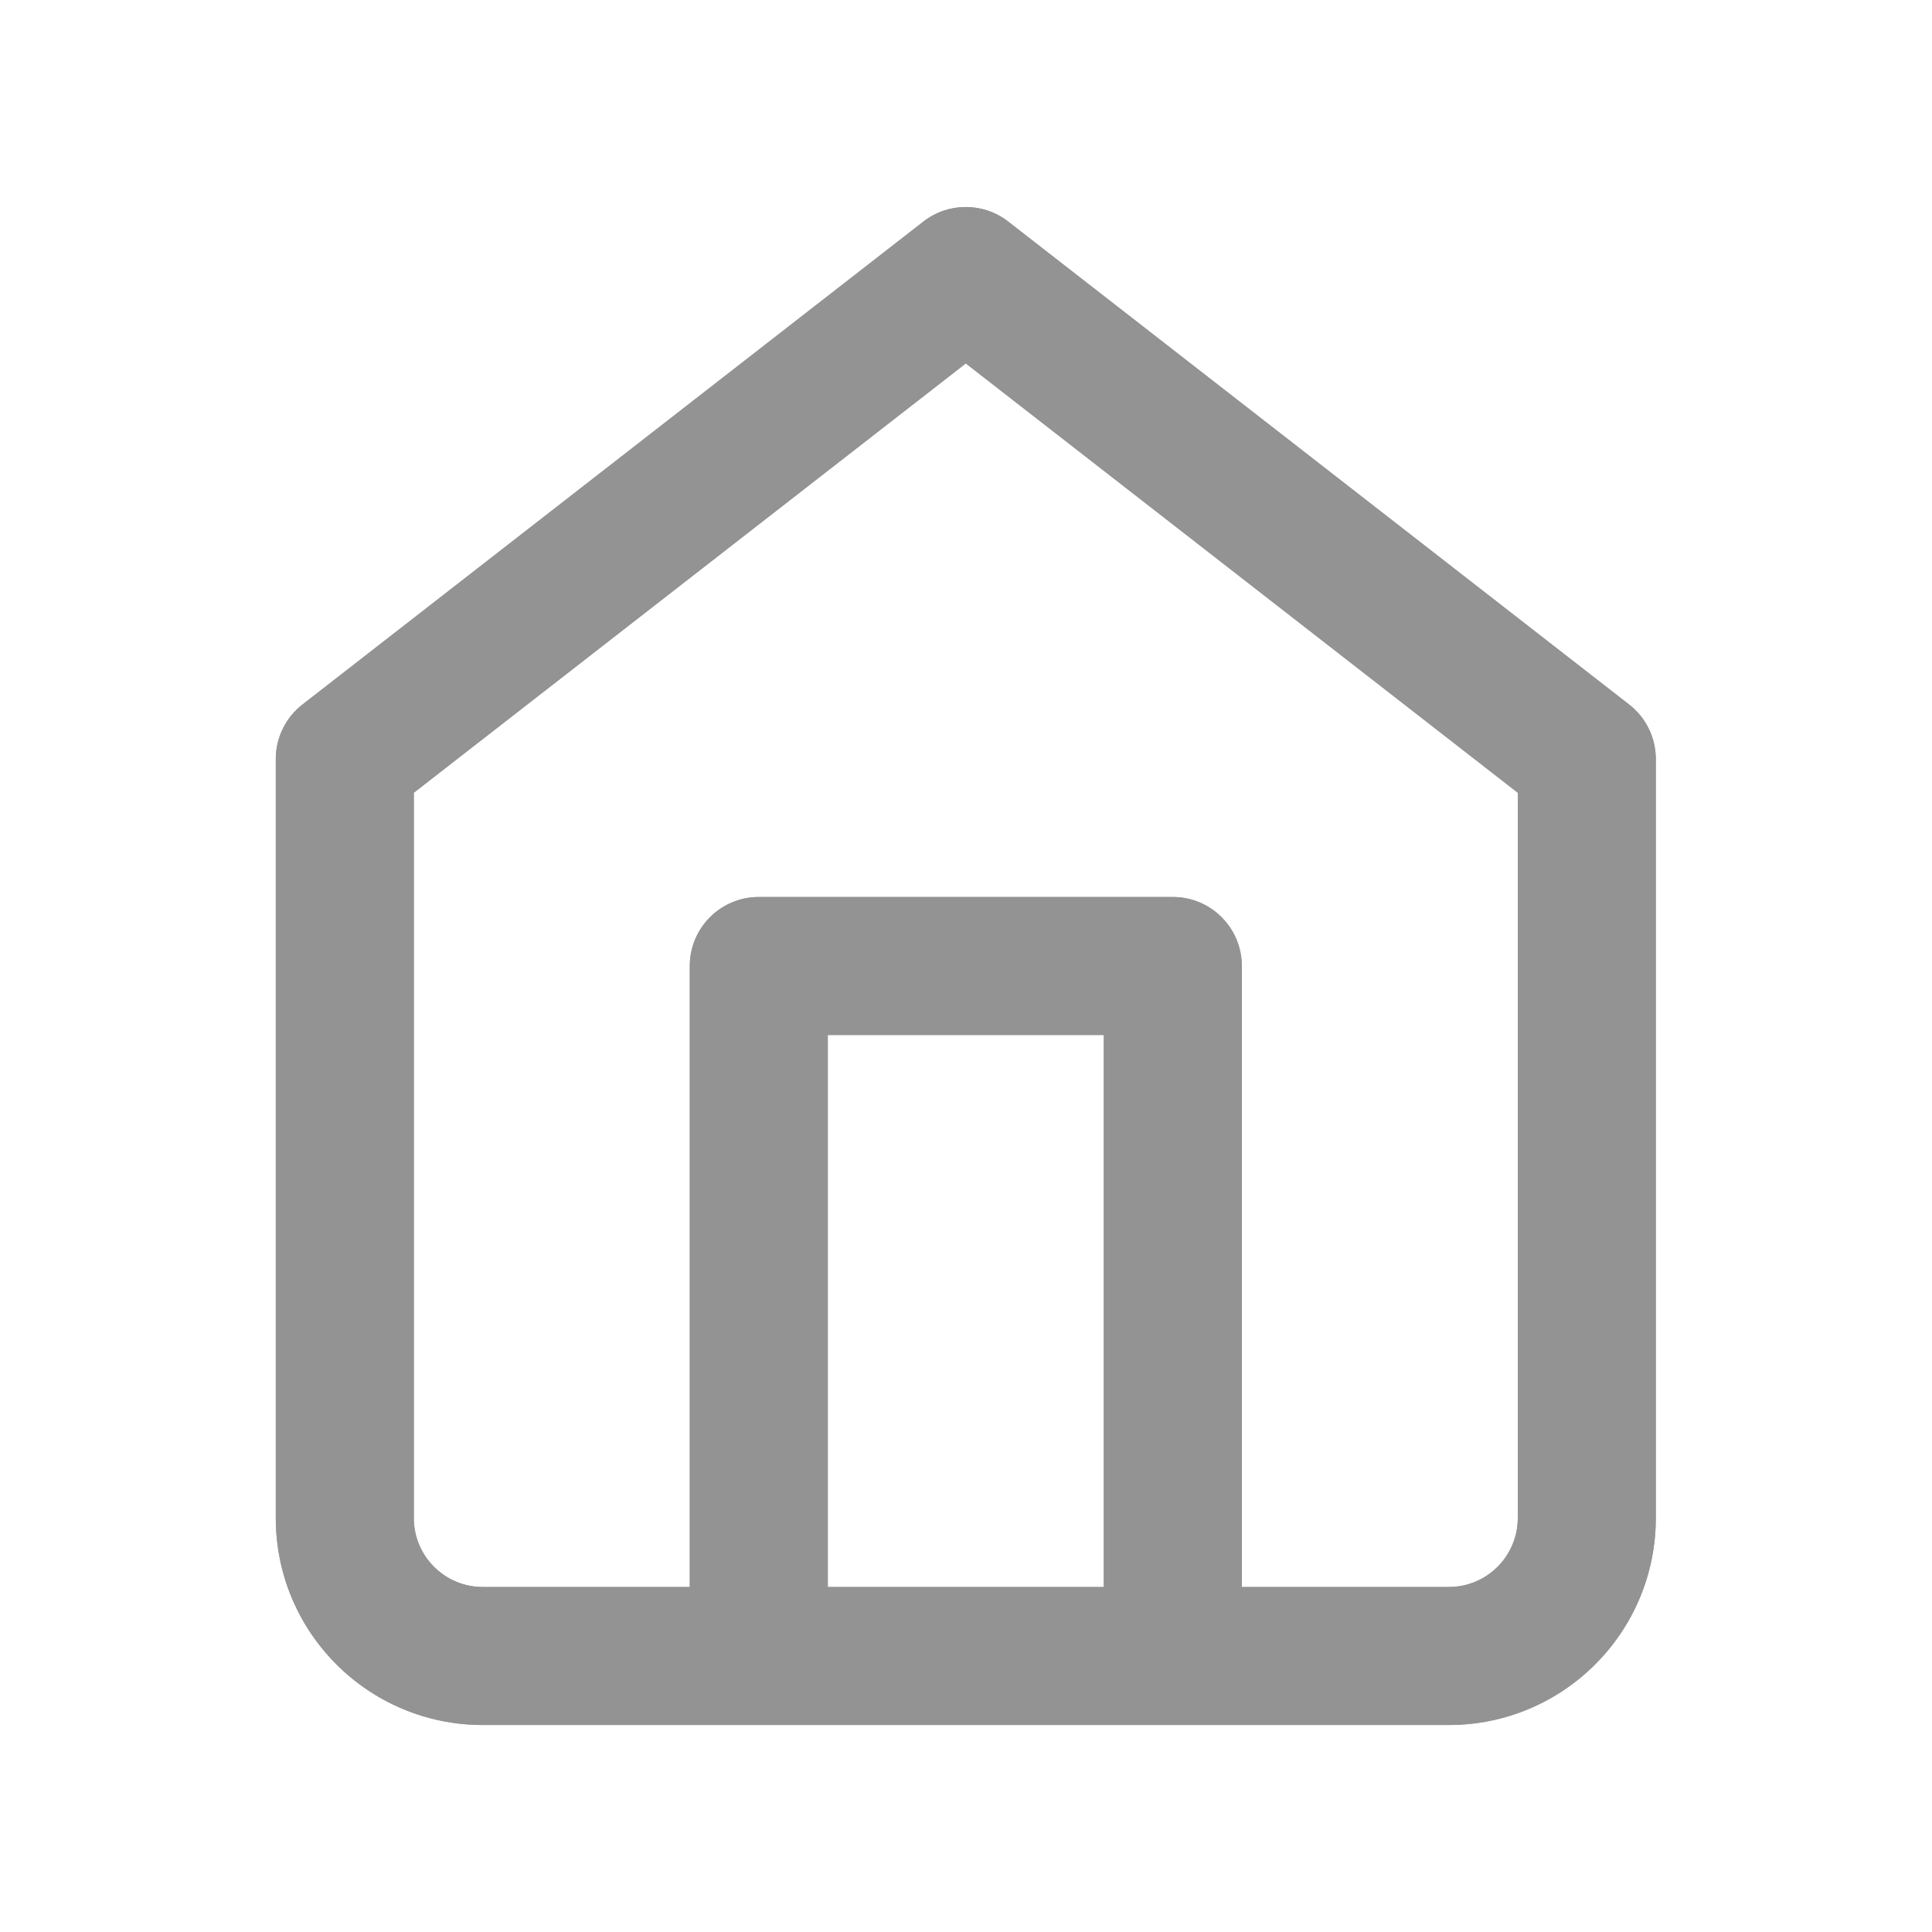
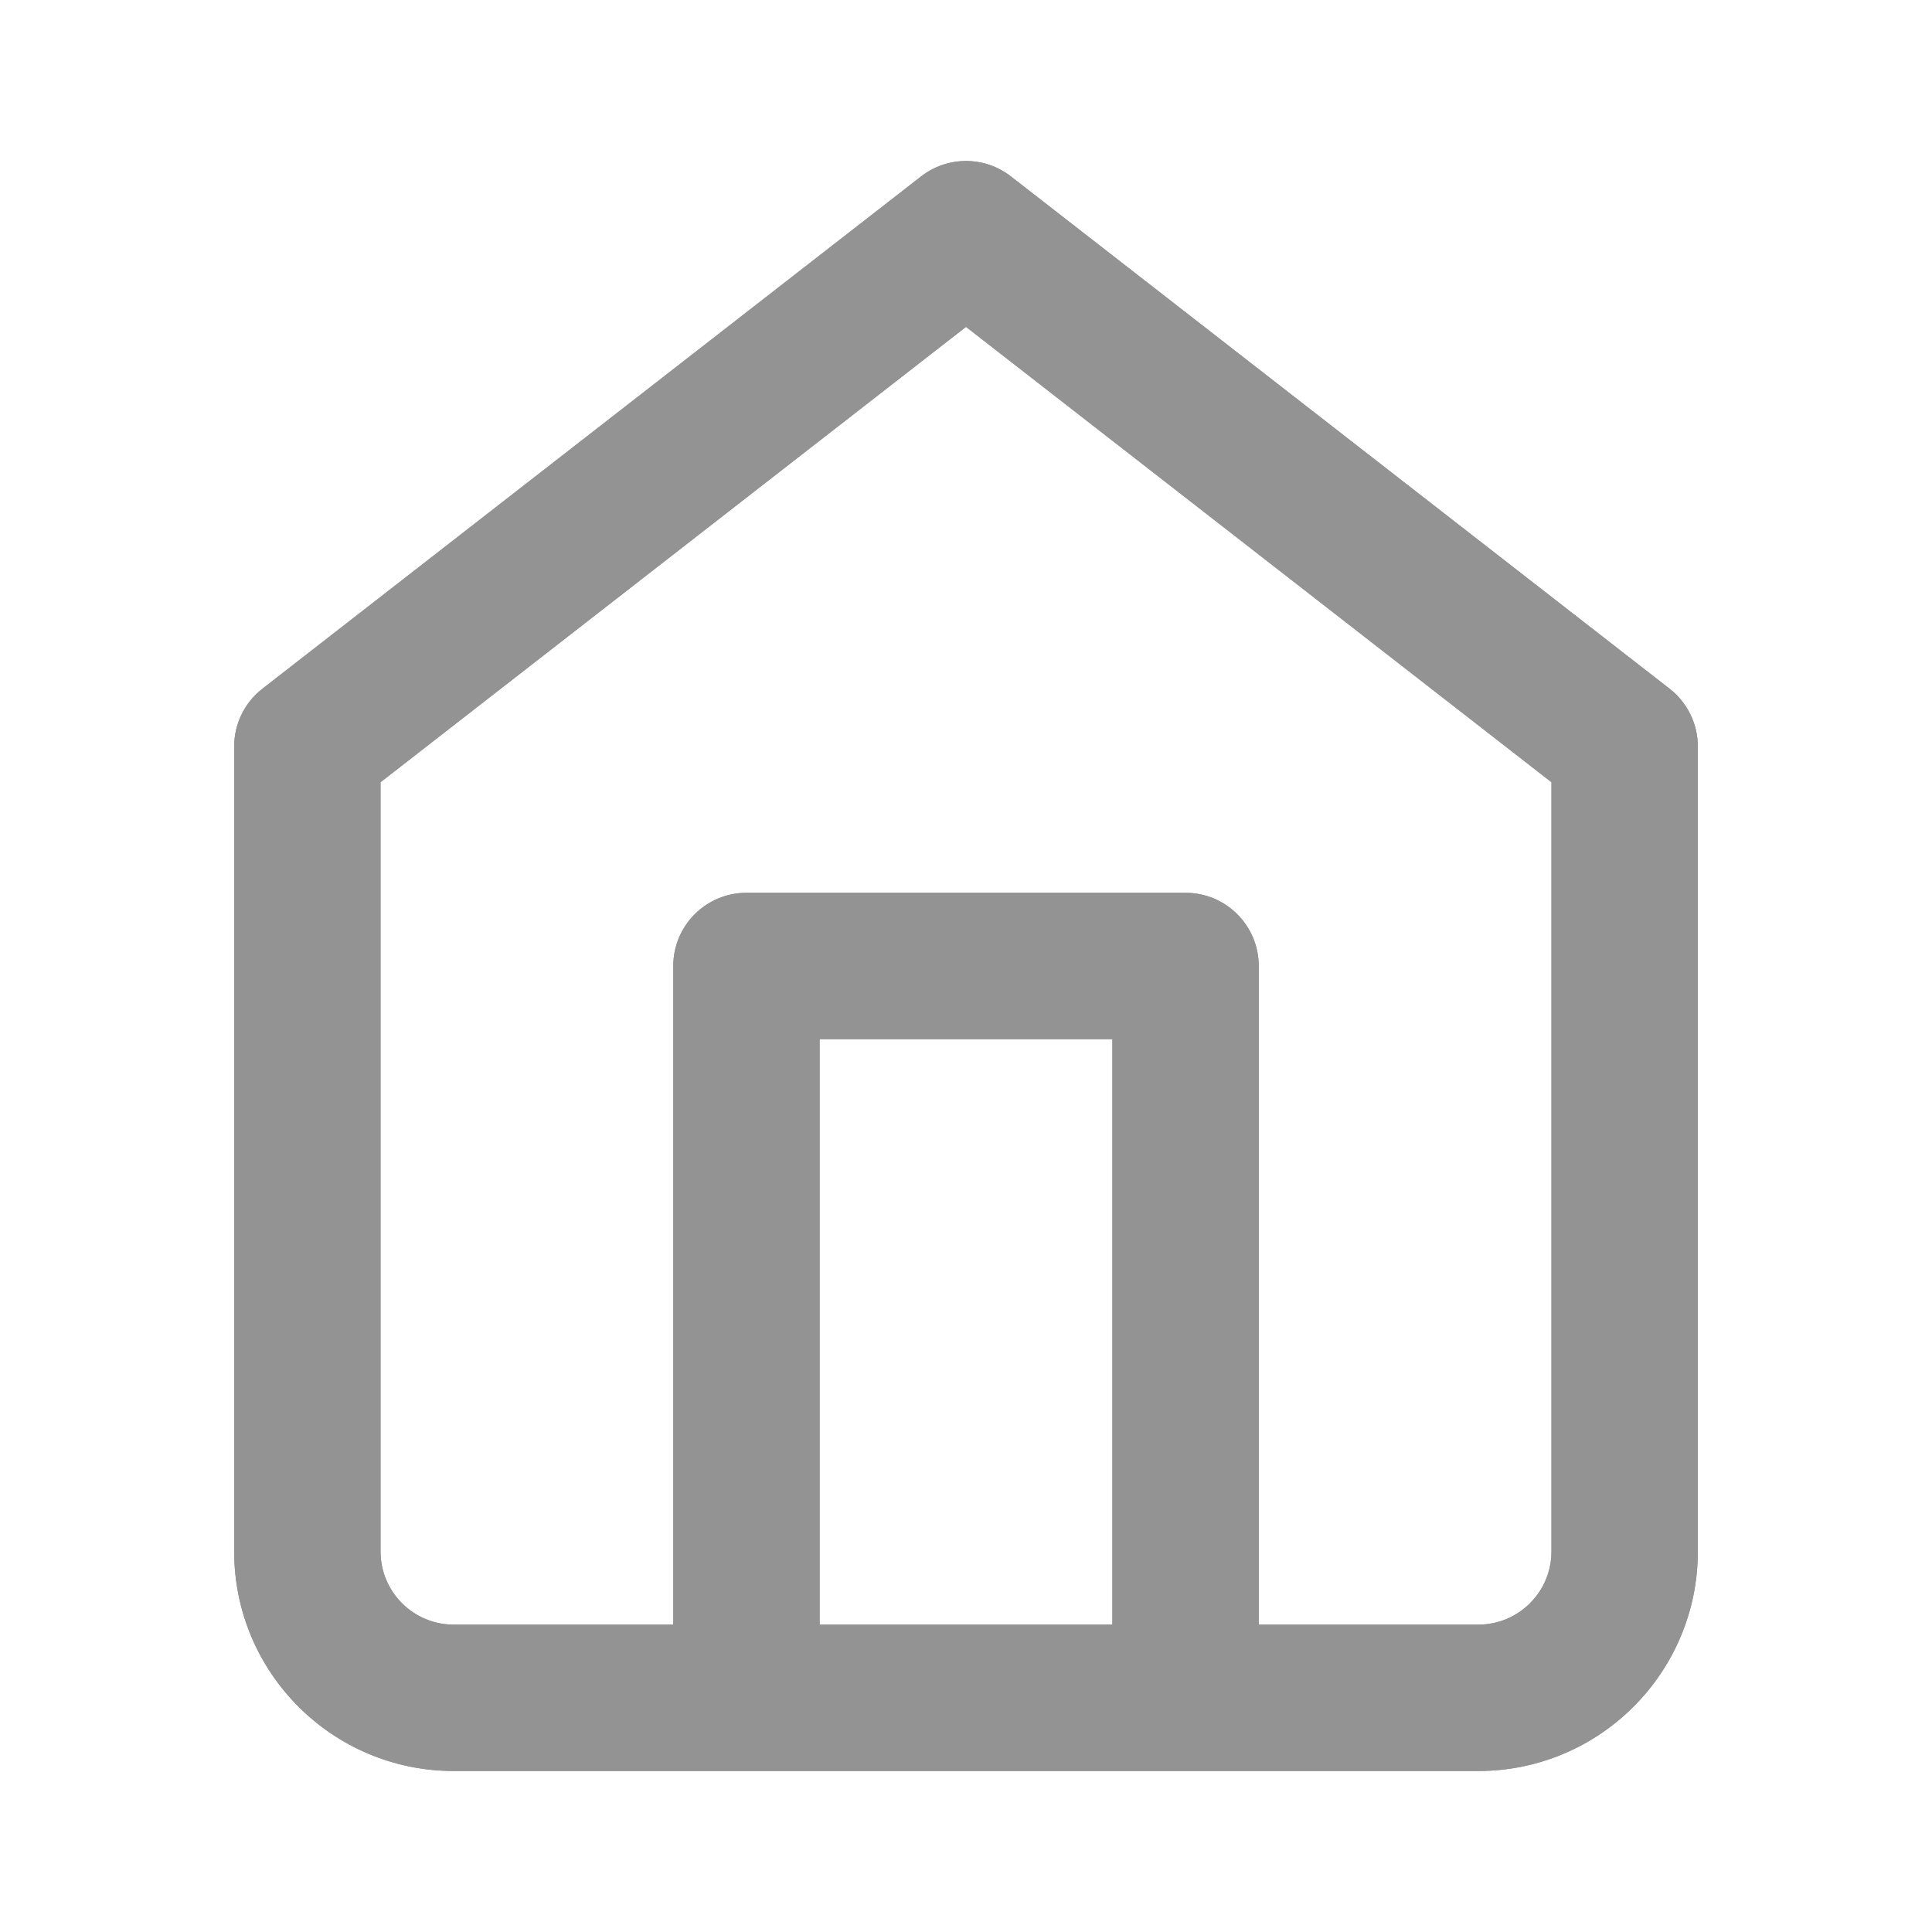
- <svg xmlns="http://www.w3.org/2000/svg" width="28" height="28" viewBox="0 0 28 28">
+ <svg xmlns="http://www.w3.org/2000/svg" width="120" height="120" version="1.1" viewBox="0 0 120 120">
  <defs>
    <clipPath id="clip-path">
-       <path id="Combined_Shape" data-name="Combined Shape" d="M13,22H3a3,3,0,0,1-3-3V8a1,1,0,0,1,.386-.789l9-7a1,1,0,0,1,1.228,0l9,7A1,1,0,0,1,20,8V19a3,3,0,0,1-3,3Zm4-2a1,1,0,0,0,1-1V8.489L10,2.267,2,8.489V19a1,1,0,0,0,1,1H6V11a1,1,0,0,1,1-1h6a1,1,0,0,1,1,1v9Zm-5,0V12H8v8Z" transform="translate(2 1)" fill="#939393" />
+       <path id="Combined_Shape" transform="translate(2 1)" d="M13,22H3a3,3,0,0,1-3-3V8a1,1,0,0,1,.386-.789l9-7a1,1,0,0,1,1.228,0l9,7A1,1,0,0,1,20,8V19a3,3,0,0,1-3,3Zm4-2a1,1,0,0,0,1-1V8.489L10,2.267,2,8.489V19a1,1,0,0,0,1,1H6V11a1,1,0,0,1,1-1h6a1,1,0,0,1,1,1v9Zm-5,0V12H8v8Z" fill="#939393" data-name="Combined Shape" />
    </clipPath>
    <filter id="_Icon_Color" x="-58.003" y="-40" width="144" height="144" filterUnits="userSpaceOnUse">
      <feOffset dy="18" input="SourceAlpha" />
-       <feGaussianBlur stdDeviation="20" result="blur" />
-       <feFlood flood-color="#6b67d2" flood-opacity="0.349" />
-       <feComposite operator="in" in2="blur" />
-       <feComposite in="SourceGraphic" />
+       <feGaussianBlur result="blur" stdDeviation="20" />
+       <feFlood flood-color="#6b67d2" flood-opacity=".349" />
+       <feComposite in2="blur" operator="in" result="result1" />
+       <feComposite in="SourceGraphic" in2="result1" />
    </filter>
  </defs>
-   <g id="Grupo_20716" data-name="Grupo 20716" transform="translate(-3220 2108)">
-     <rect id="Rectángulo_3596" data-name="Rectángulo 3596" width="28" height="28" transform="translate(3220 -2108)" fill="none" />
-     <g id="Icon_home" data-name="Icon / home" transform="translate(3223.997 -2105)">
-       <g id="Grupo_149" data-name="Grupo 149" transform="translate(-2 -1)">
-         <path id="Combined_Shape-2" data-name="Combined Shape" d="M13,22H3a3,3,0,0,1-3-3V8a1,1,0,0,1,.386-.789l9-7a1,1,0,0,1,1.228,0l9,7A1,1,0,0,1,20,8V19a3,3,0,0,1-3,3Zm4-2a1,1,0,0,0,1-1V8.489L10,2.267,2,8.489V19a1,1,0,0,0,1,1H6V11a1,1,0,0,1,1-1h6a1,1,0,0,1,1,1v9Zm-5,0V12H8v8Z" transform="translate(2 1)" fill="#939393" />
-         <g id="Enmascarar_grupo_149" data-name="Enmascarar grupo 149" clip-path="url(#clip-path)">
-           <g transform="matrix(1, 0, 0, 1, -2, -2)" filter="url(#_Icon_Color)">
-             <rect id="_Icon_Color-2" data-name="↳ Icon Color" width="24" height="24" transform="translate(2 2)" fill="#939393" />
-           </g>
+   <g id="Icon_home" transform="matrix(4.5455 0 0 4.5455 14.545 9.9986)" data-name="Icon / home">
+     <g transform="translate(-2,-1)" data-name="Grupo 149">
+       <path transform="translate(2,1)" d="m13 22h-10a3 3 0 0 1-3-3v-11a1 1 0 0 1 0.386-0.789l9-7a1 1 0 0 1 1.228 0l9 7a1 1 0 0 1 0.386 0.789v11a3 3 0 0 1-3 3zm4-2a1 1 0 0 0 1-1v-10.511l-8-6.222-8 6.222v10.511a1 1 0 0 0 1 1h3v-9a1 1 0 0 1 1-1h6a1 1 0 0 1 1 1v9zm-5 0v-8h-4v8z" fill="#939393" data-name="Combined Shape" />
+       <g clip-path="url(#clip-path)" data-name="Enmascarar grupo 149">
+         <g transform="translate(-2,-2)" filter="url(#_Icon_Color)">
+           <rect transform="translate(2,2)" width="24" height="24" fill="#939393" data-name="↳ Icon Color" />
        </g>
      </g>
    </g>
  </g>
</svg>
